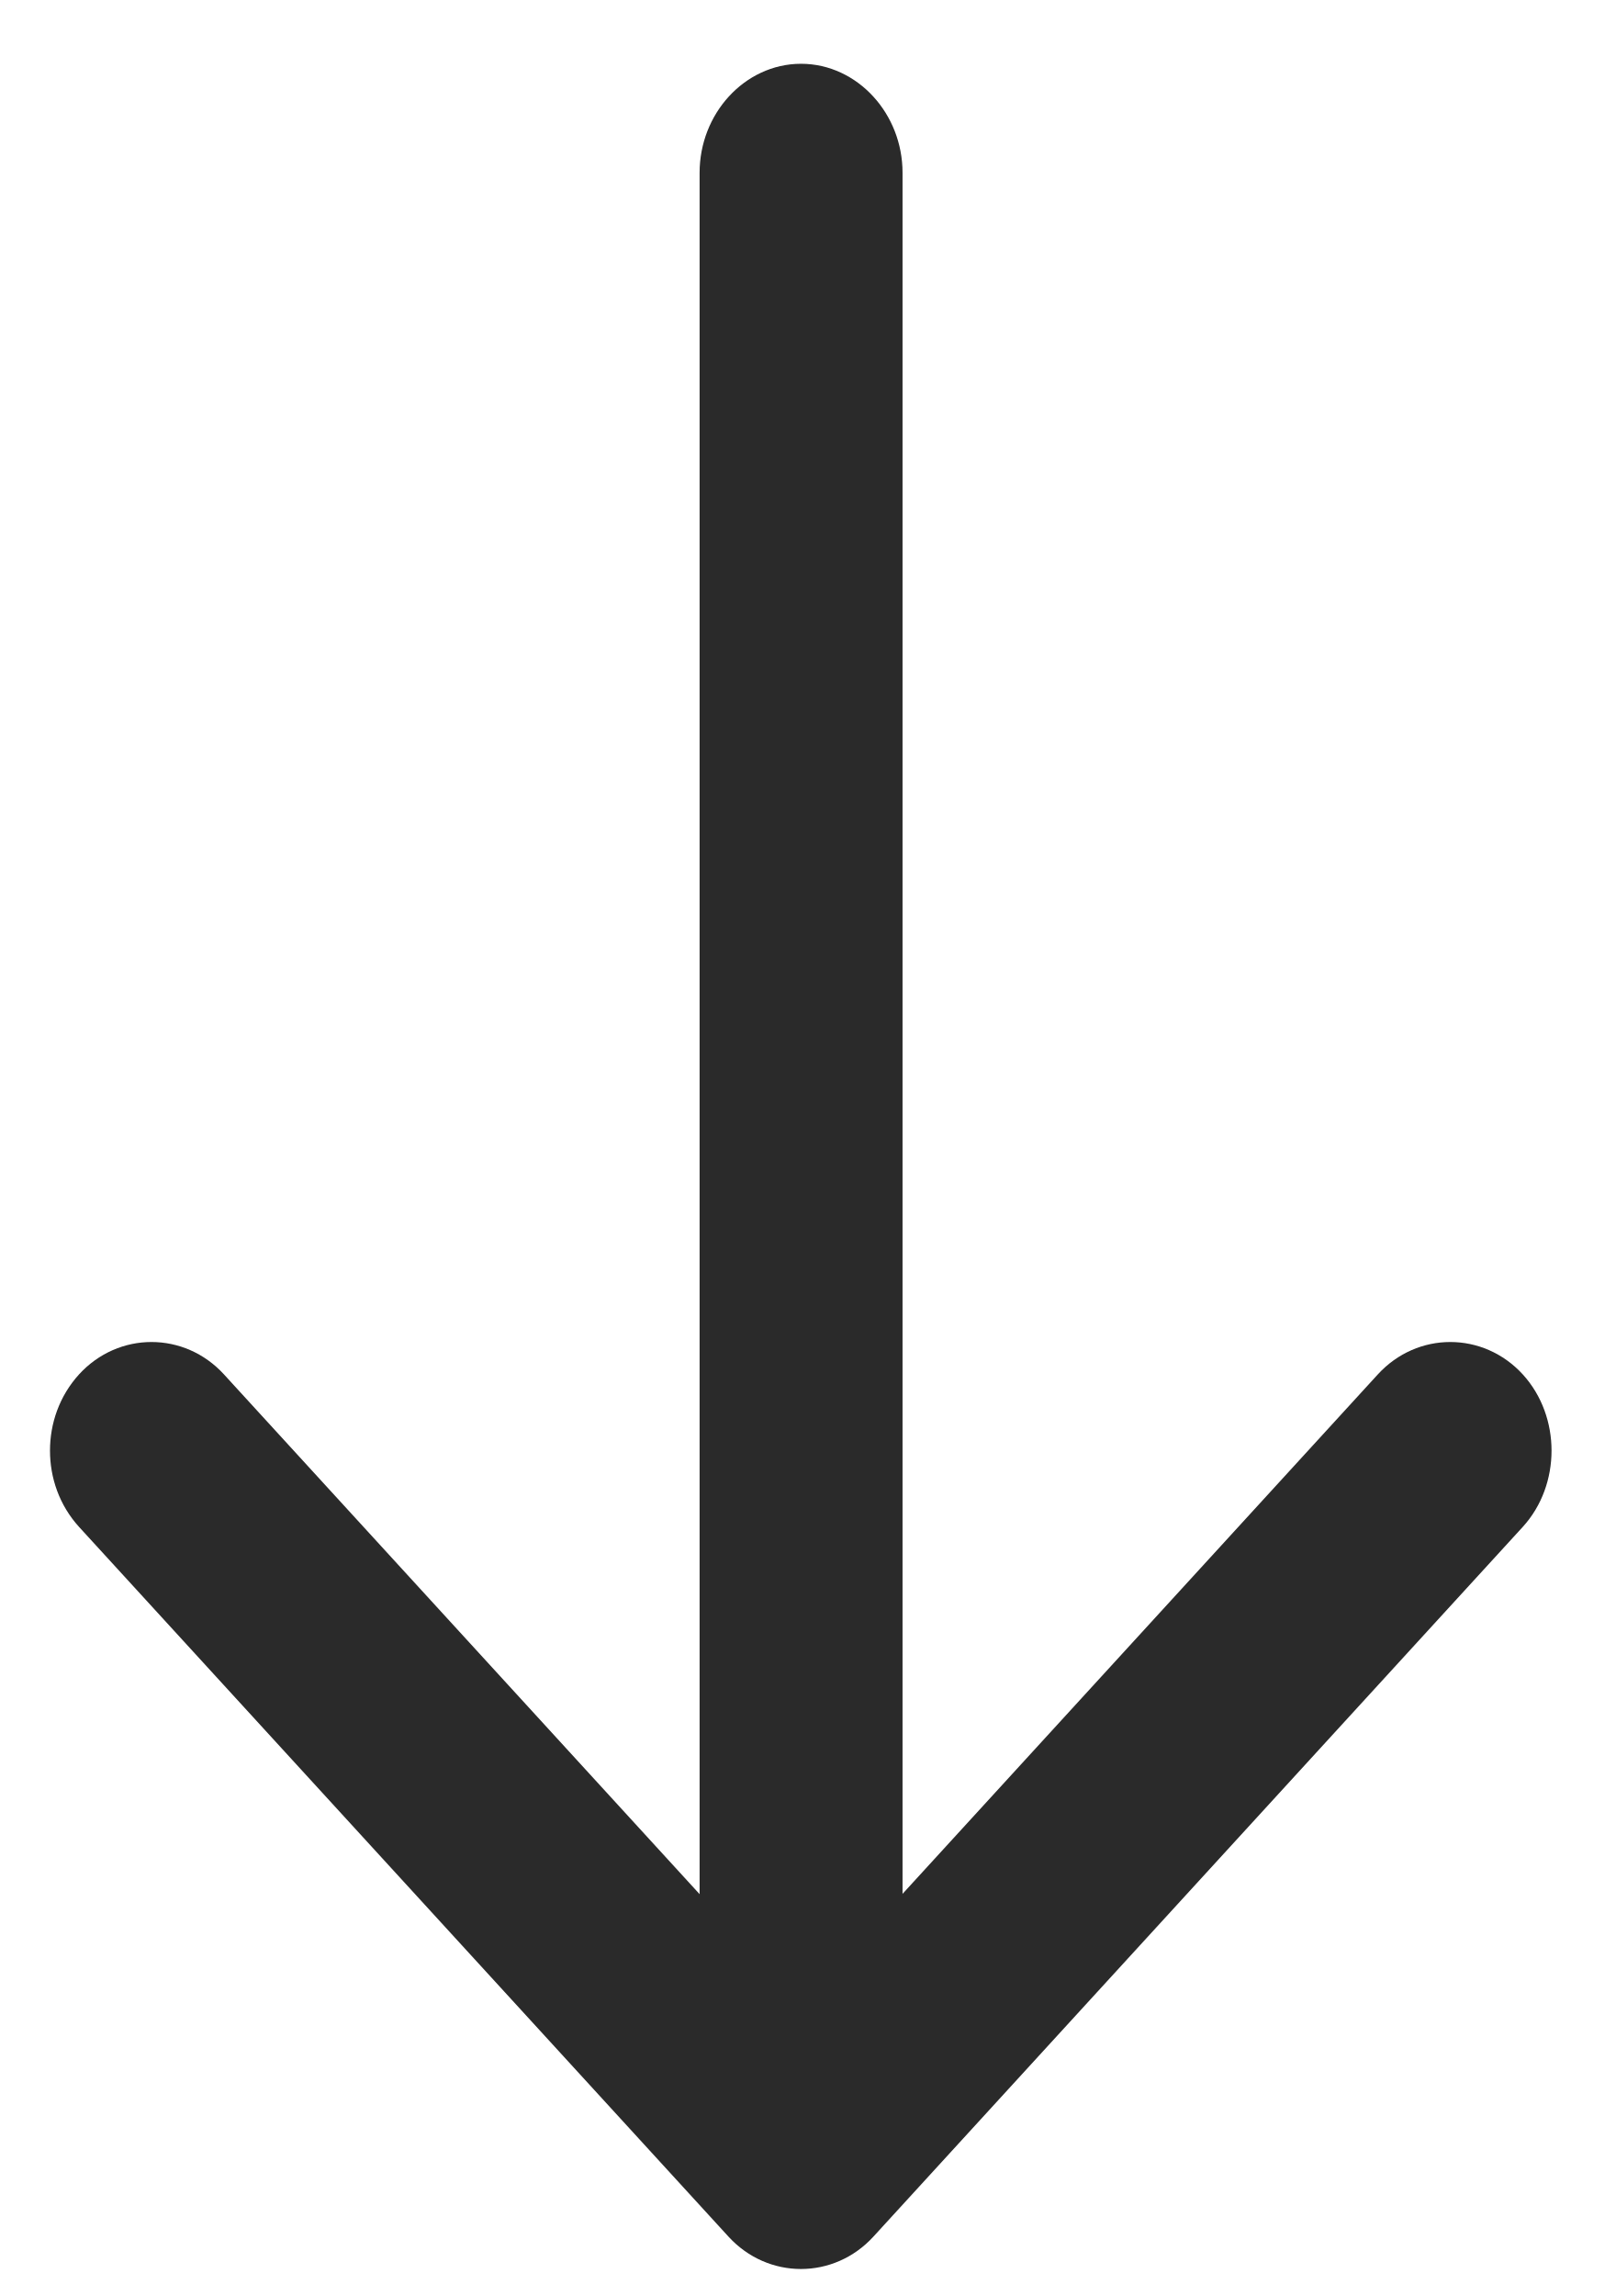
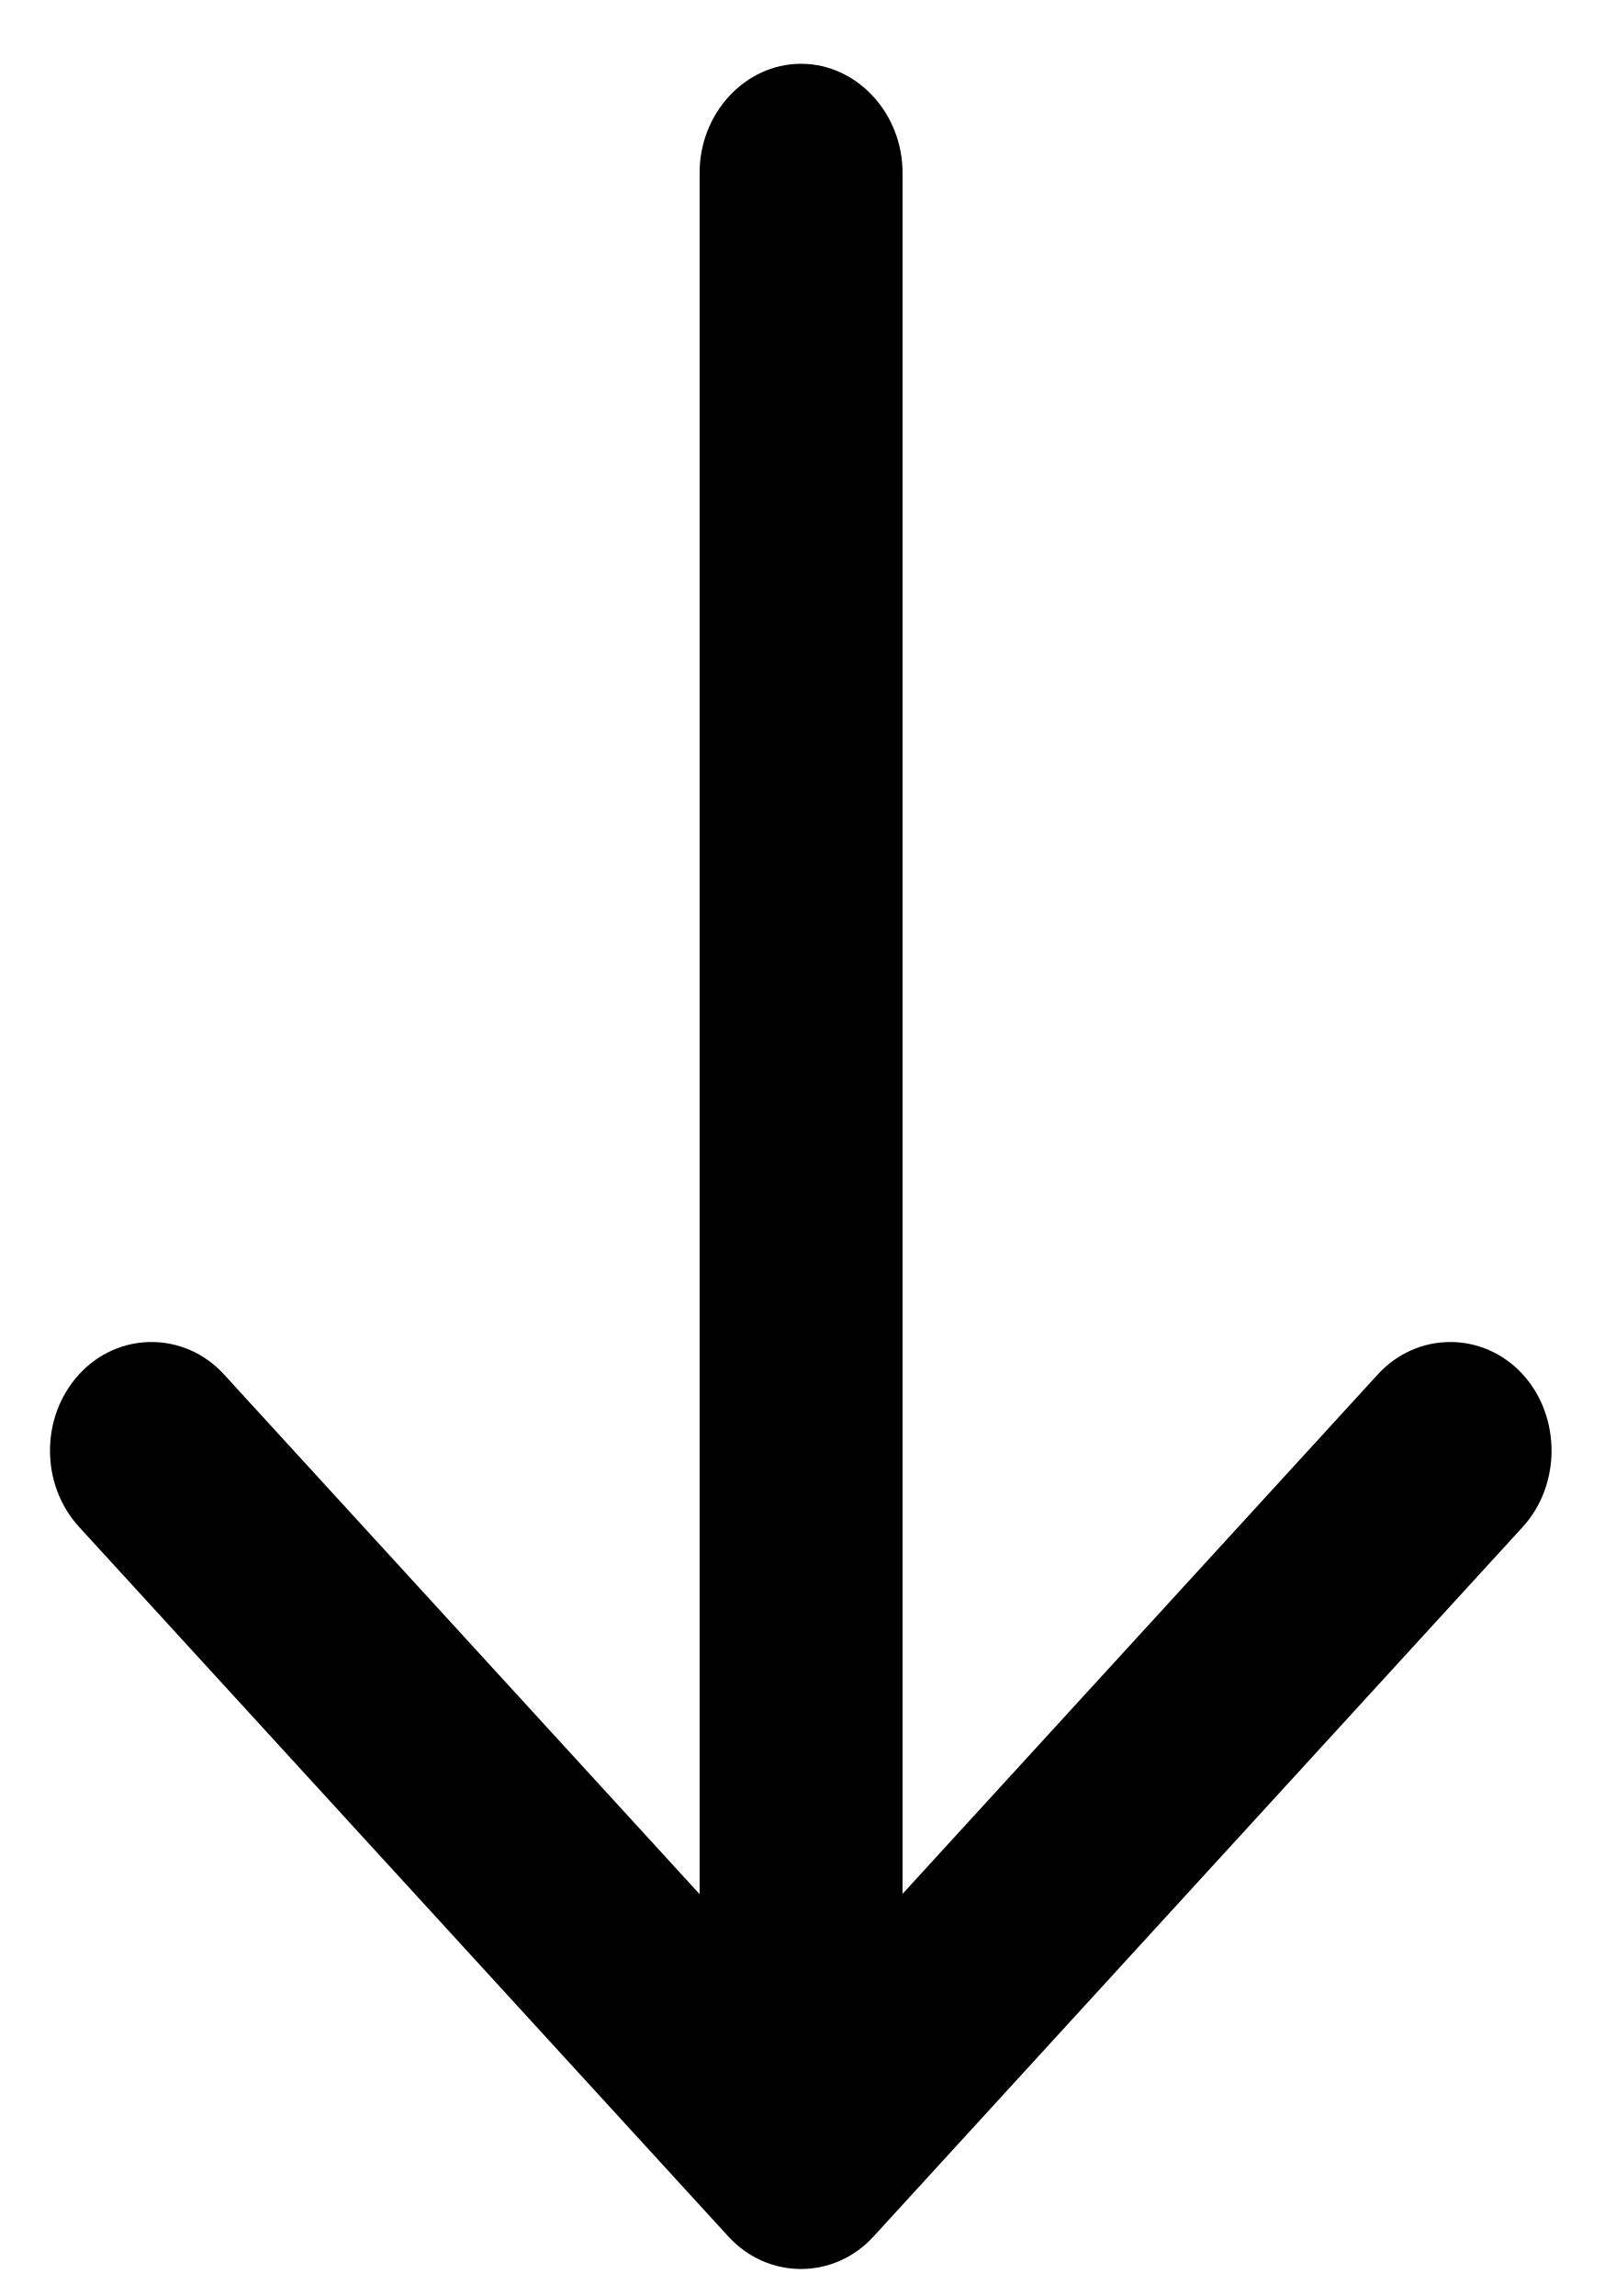
<svg xmlns="http://www.w3.org/2000/svg" width="19" height="27" viewBox="0 0 19 27" fill="none">
-   <path d="M0.838 17.059C0.838 16.798 0.927 16.537 1.115 16.33C1.48 15.932 2.084 15.932 2.449 16.33L9.421 23.947L16.392 16.33C16.757 15.932 17.361 15.932 17.726 16.33C18.091 16.729 18.091 17.389 17.726 17.788L10.088 26.134C9.723 26.532 9.119 26.532 8.754 26.134L1.115 17.788C0.927 17.581 0.838 17.32 0.838 17.059Z" fill="#2A2A2A" stroke="#2A2A2A" stroke-width="0.5" />
-   <path d="M8.479 25.171L8.479 2.031C8.479 1.467 8.906 1 9.422 1C9.938 1 10.366 1.467 10.366 2.031L10.366 25.171C10.366 25.735 9.938 26.202 9.422 26.202C8.906 26.202 8.479 25.735 8.479 25.171Z" fill="#2A2A2A" stroke="#2A2A2A" stroke-width="0.5" />
+   <path d="M0.838 17.059C0.838 16.798 0.927 16.537 1.115 16.33C1.48 15.932 2.084 15.932 2.449 16.33L9.421 23.947L16.392 16.33C16.757 15.932 17.361 15.932 17.726 16.33C18.091 16.729 18.091 17.389 17.726 17.788L10.088 26.134C9.723 26.532 9.119 26.532 8.754 26.134L1.115 17.788C0.927 17.581 0.838 17.32 0.838 17.059Z" fill="#000000" stroke="#000000" stroke-width="0.5" />
+   <path d="M8.479 25.171L8.479 2.031C8.479 1.467 8.906 1 9.422 1C9.938 1 10.366 1.467 10.366 2.031L10.366 25.171C10.366 25.735 9.938 26.202 9.422 26.202C8.906 26.202 8.479 25.735 8.479 25.171Z" fill="#000000" stroke="#000000" stroke-width="0.5" />
</svg>
